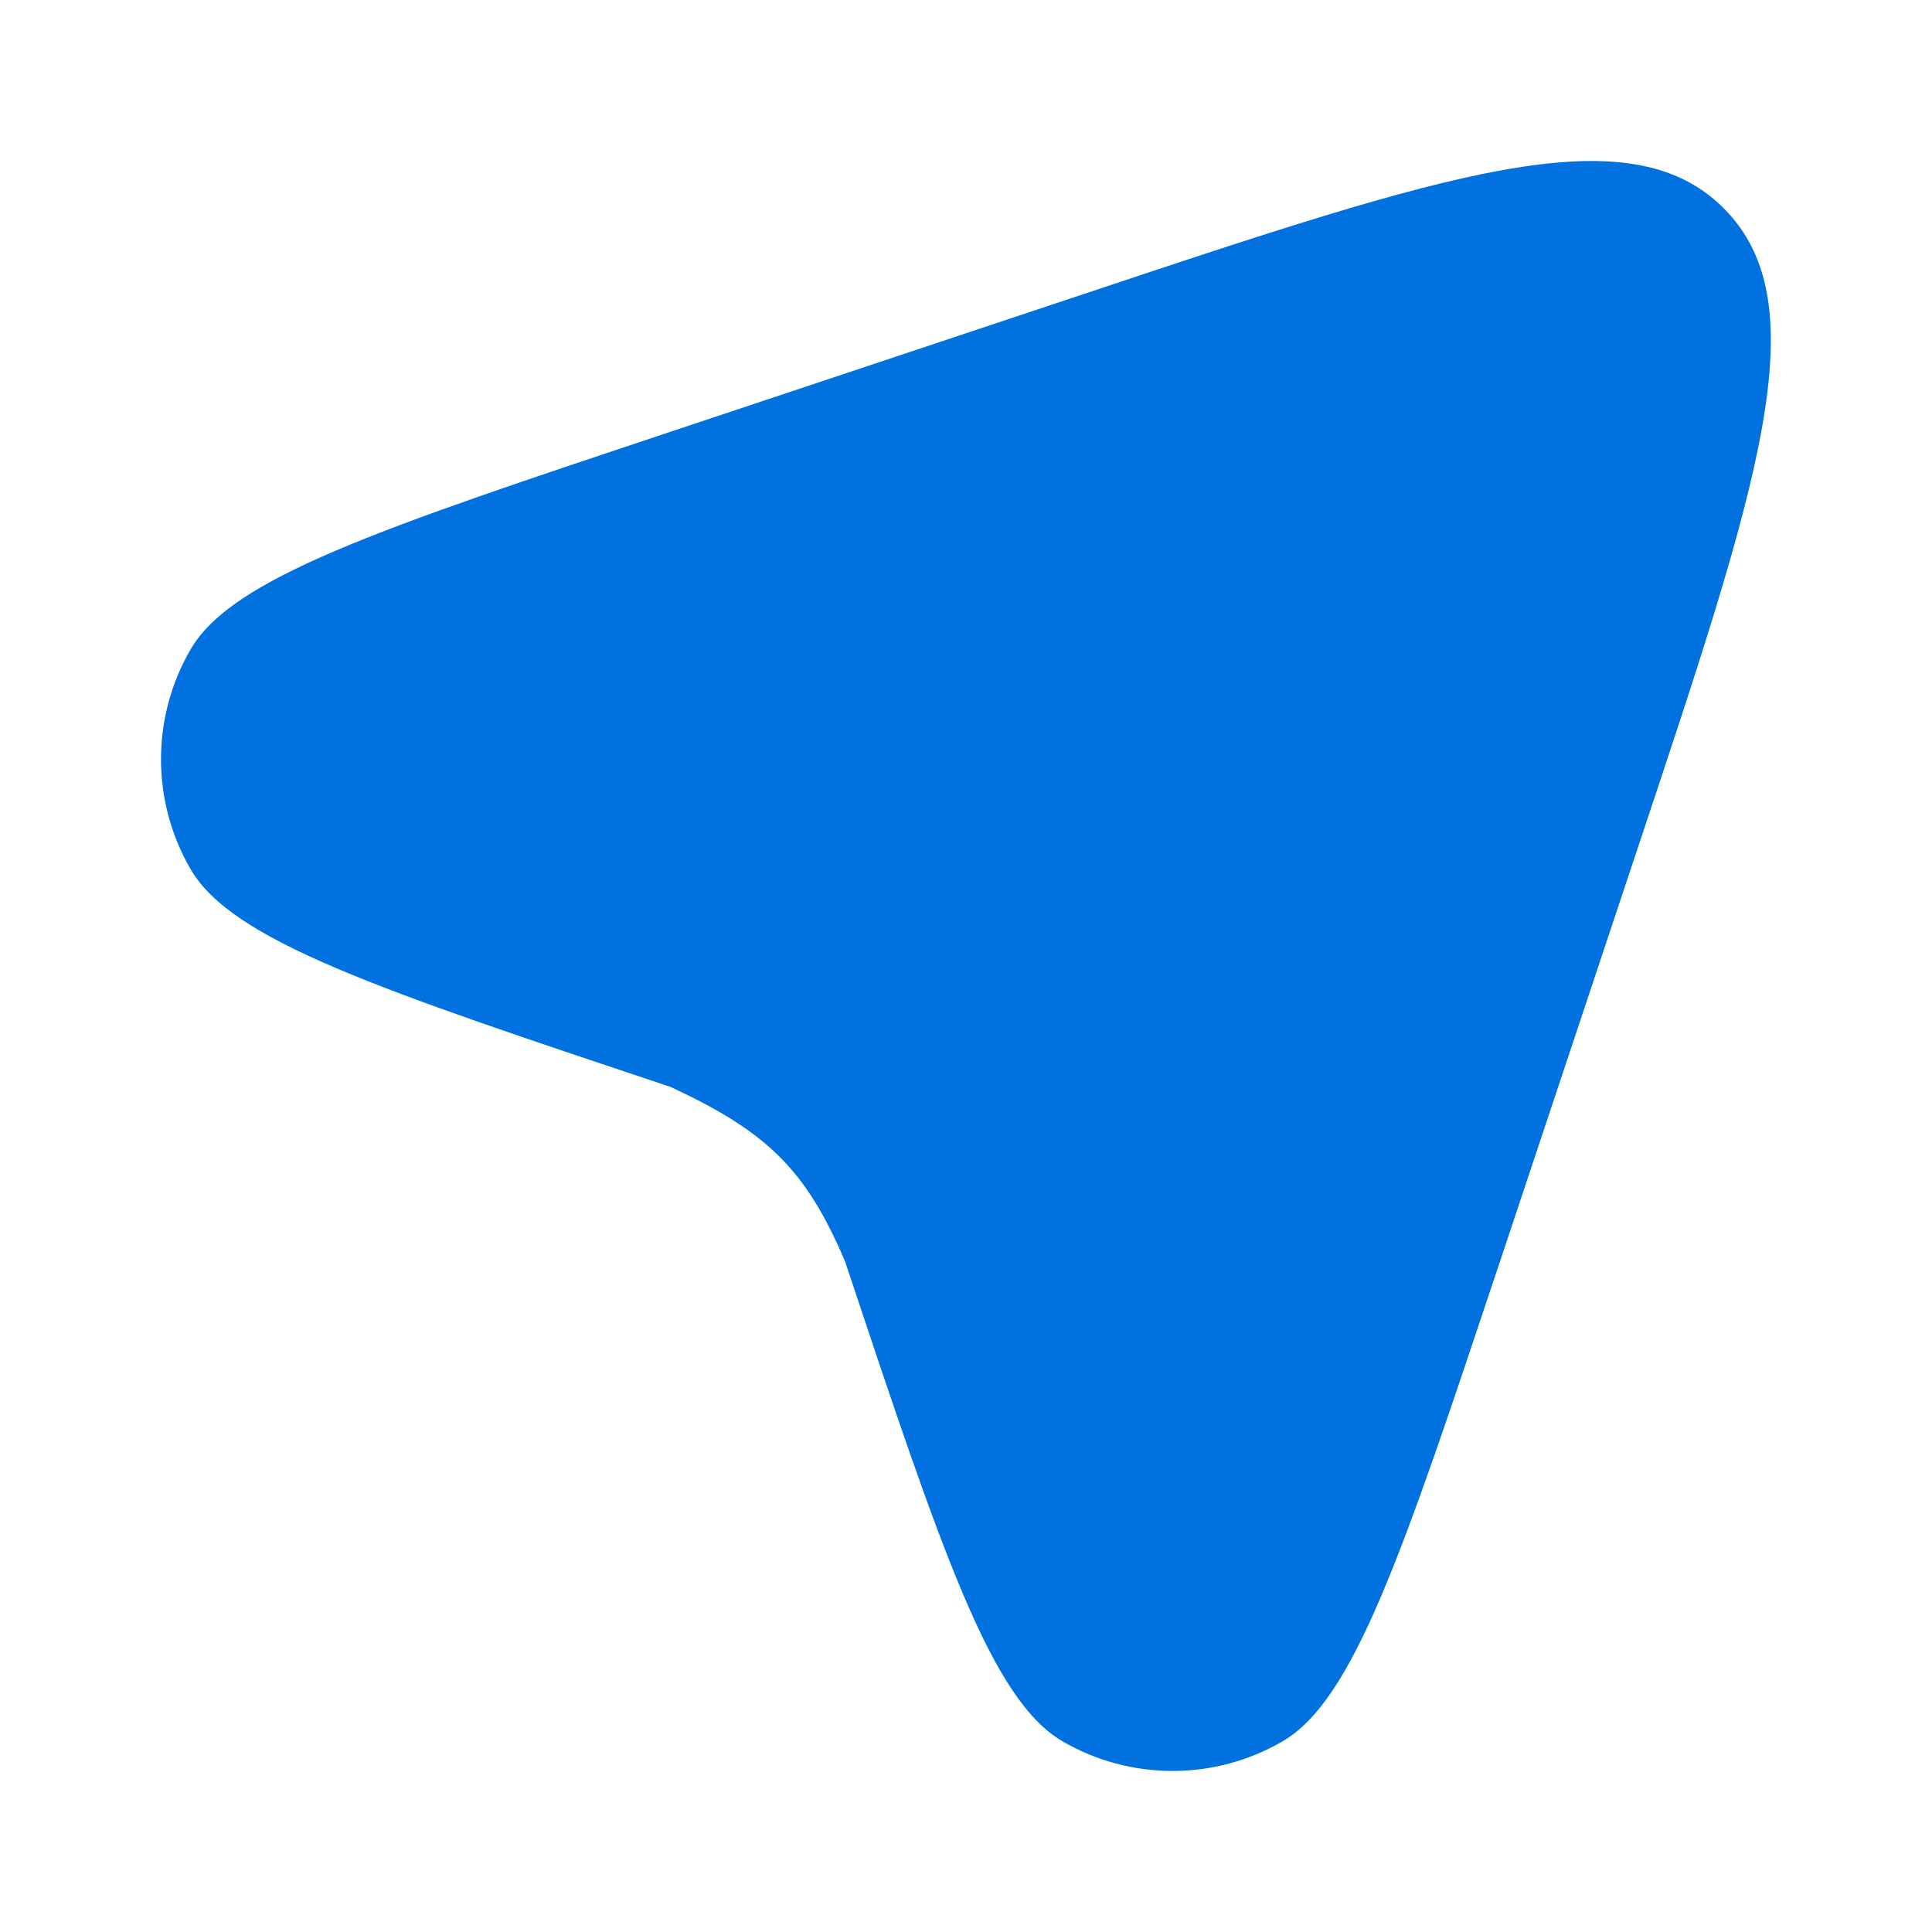
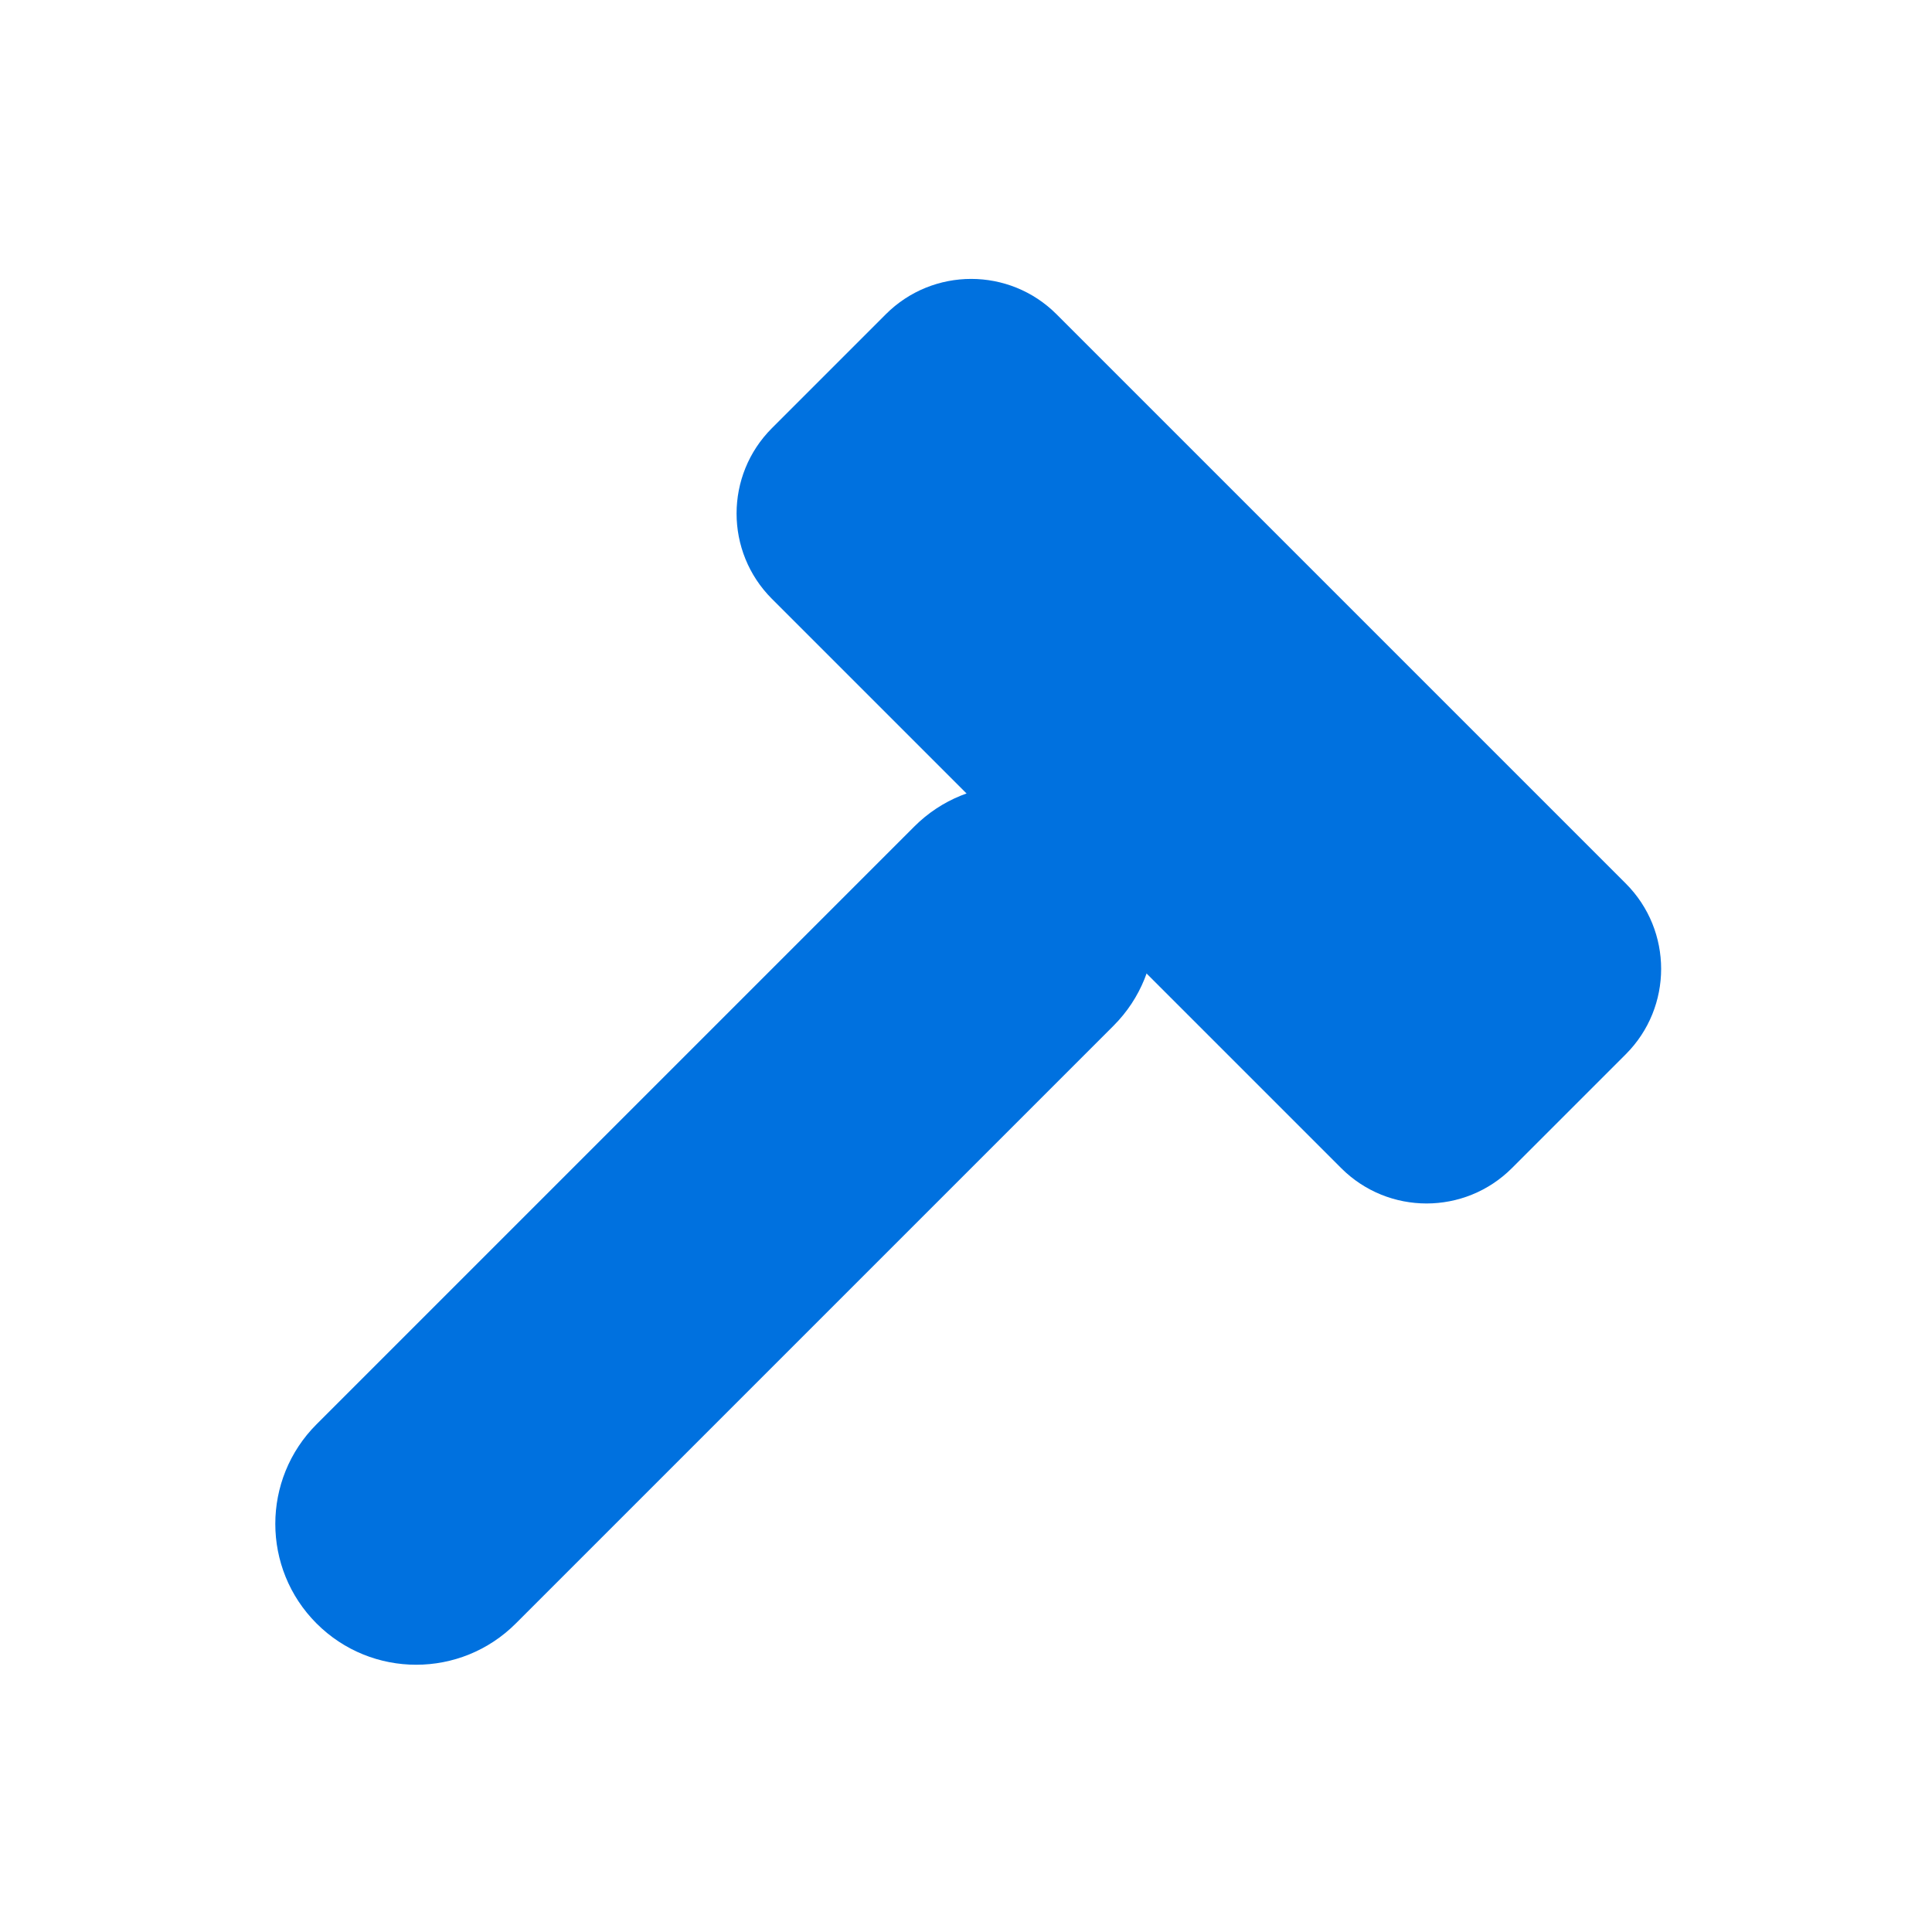
<svg xmlns="http://www.w3.org/2000/svg" width="48" height="48" viewBox="0 0 48 48" fill="none">
-   <path d="M40.699 21.04L37.267 31.34L37.253 31.381C34.84 38.616 33.633 42.234 31.863 43.264C31.033 43.746 30.091 43.999 29.132 43.999C28.172 43.999 27.23 43.746 26.401 43.264C24.627 42.232 23.415 38.6 20.995 31.34C20.01 29.019 19.021 28.104 16.655 27.002L16.639 26.997C9.39 24.578 5.764 23.369 4.735 21.594C4.253 20.765 4 19.823 4 18.864C4 17.905 4.253 16.963 4.735 16.134C5.765 14.36 9.395 13.148 16.655 10.728L26.953 7.296C35.951 4.296 40.447 2.798 42.823 5.172C45.199 7.546 43.699 12.044 40.699 21.04Z" fill="#0071DF" />
+   <g transform="translate(-2.7 2.9) rotate(45 24 24)" fill="#0071DF">
+     <rect x="11" y="7" width="26" height="10" rx="3" />
+     <rect x="20.5" y="15" width="7" height="28" rx="3.5" />
+   </g>
</svg>
